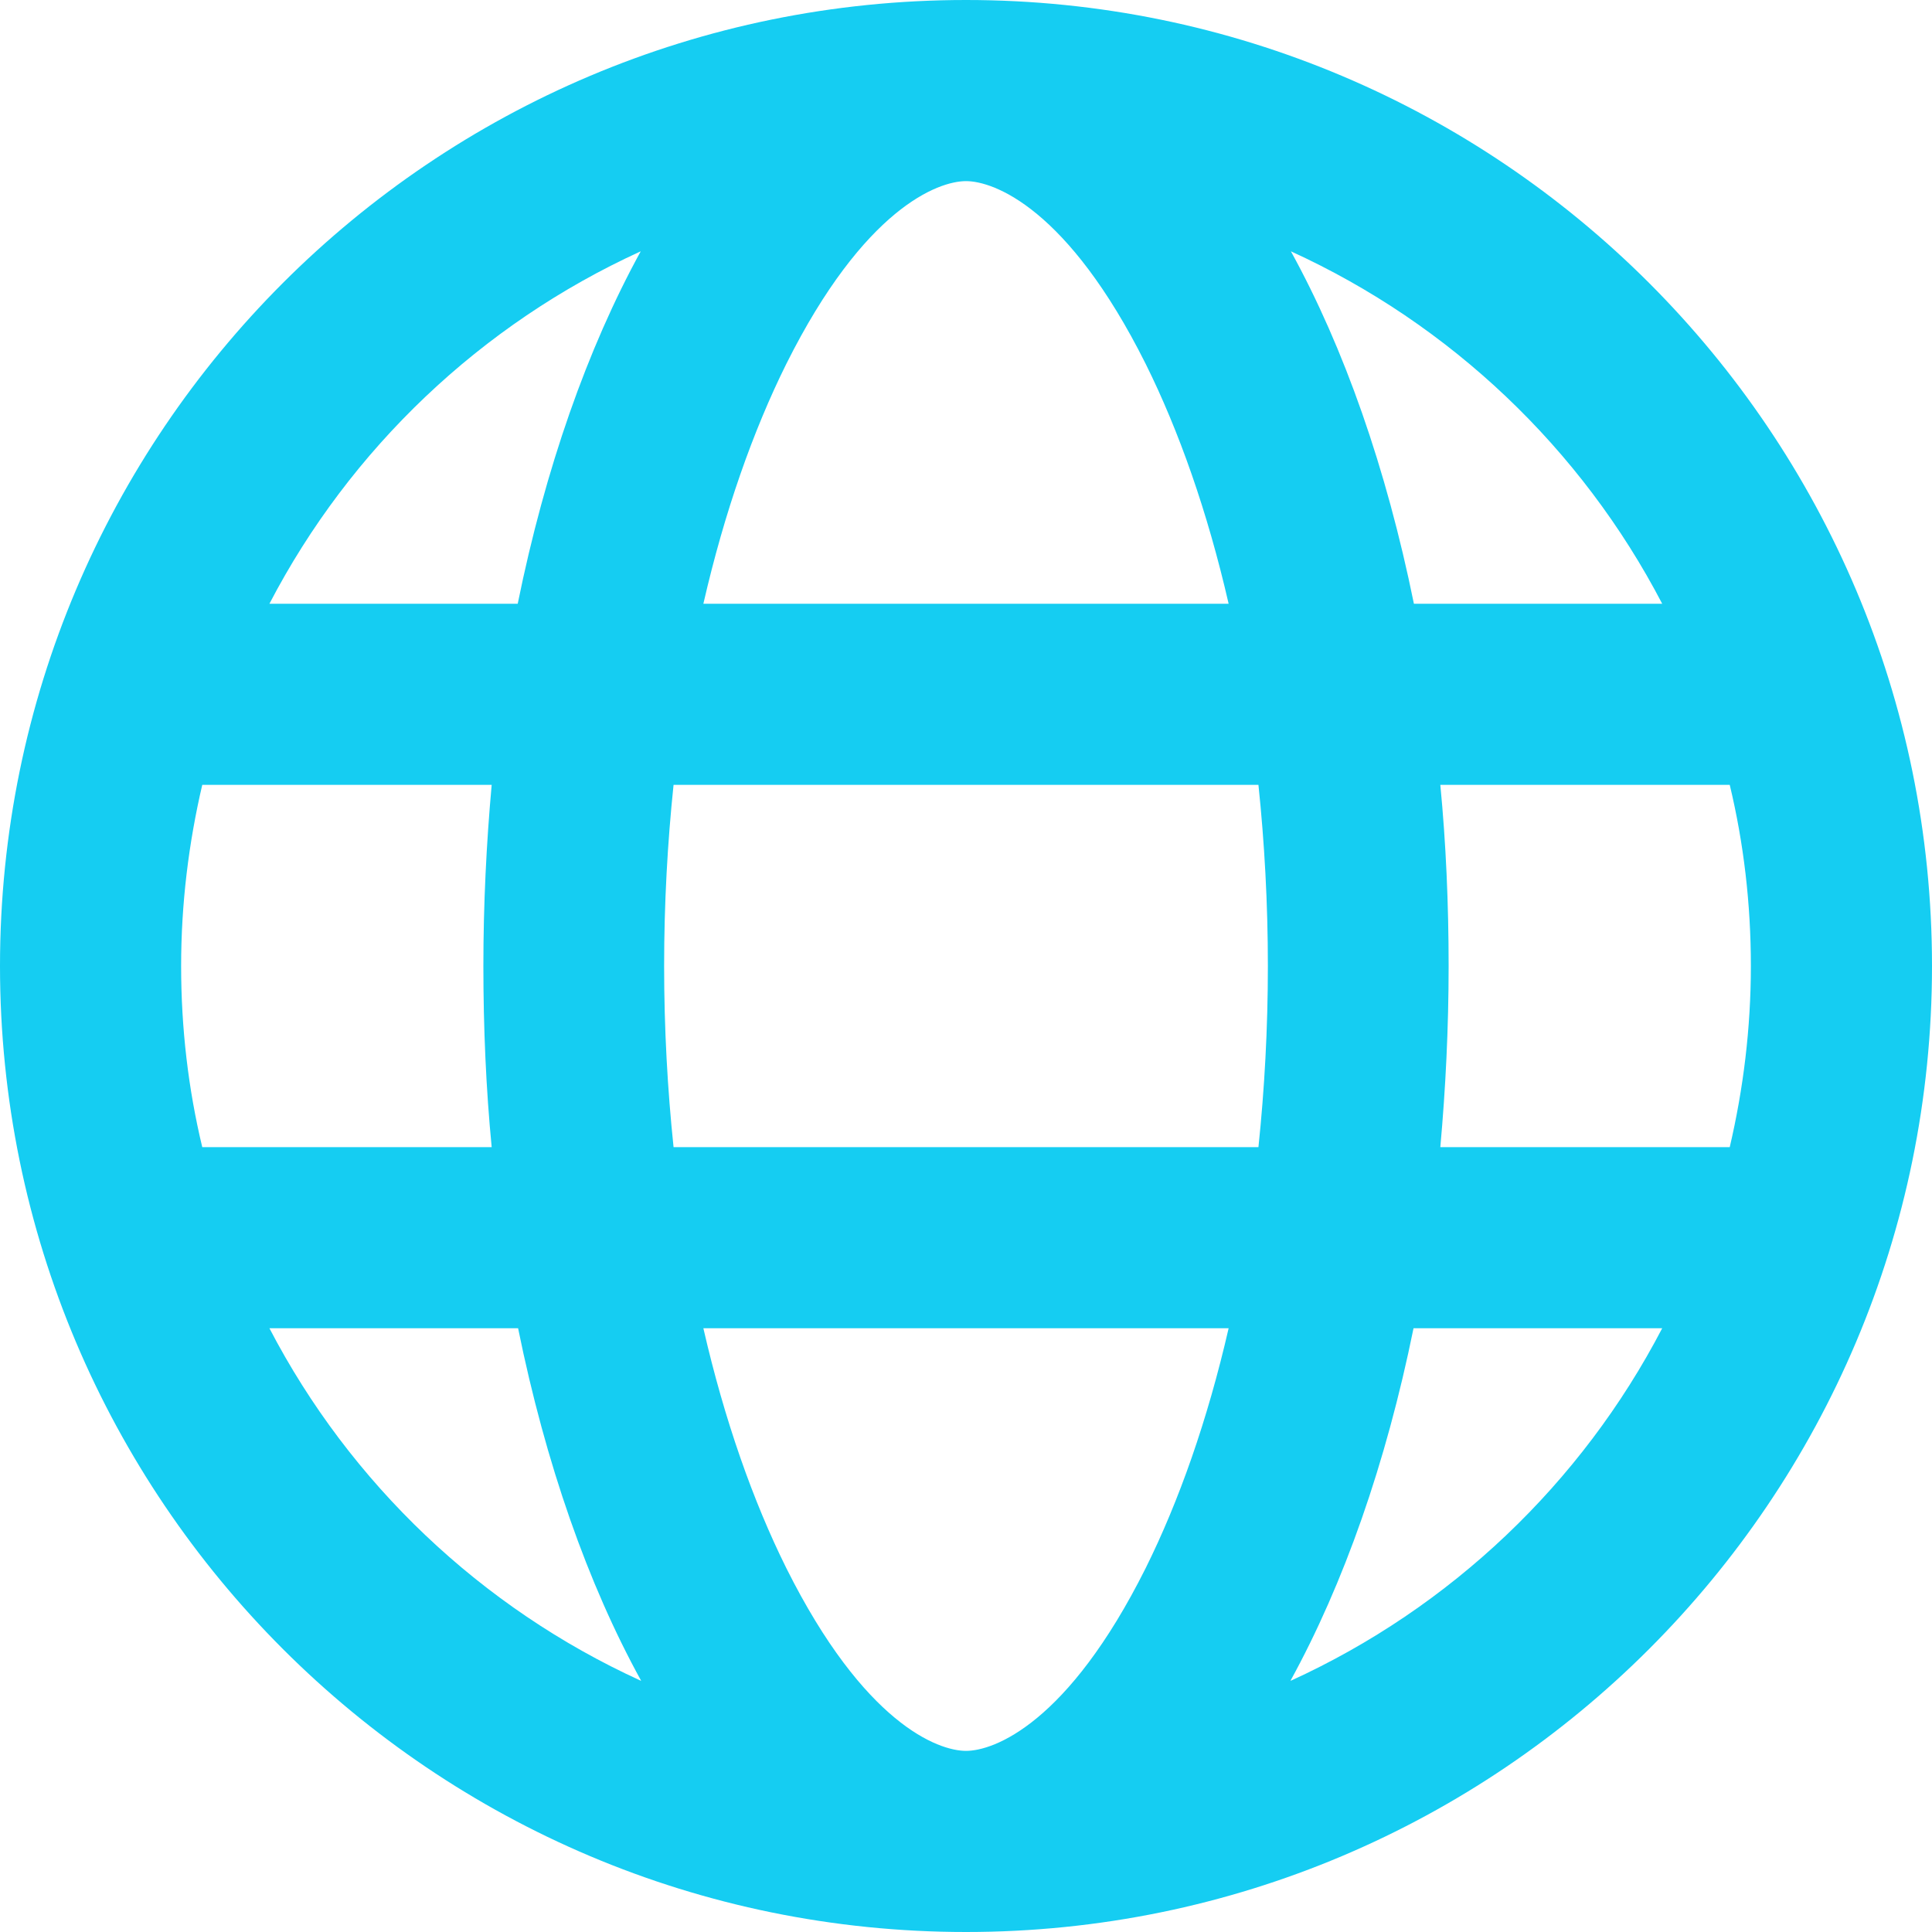
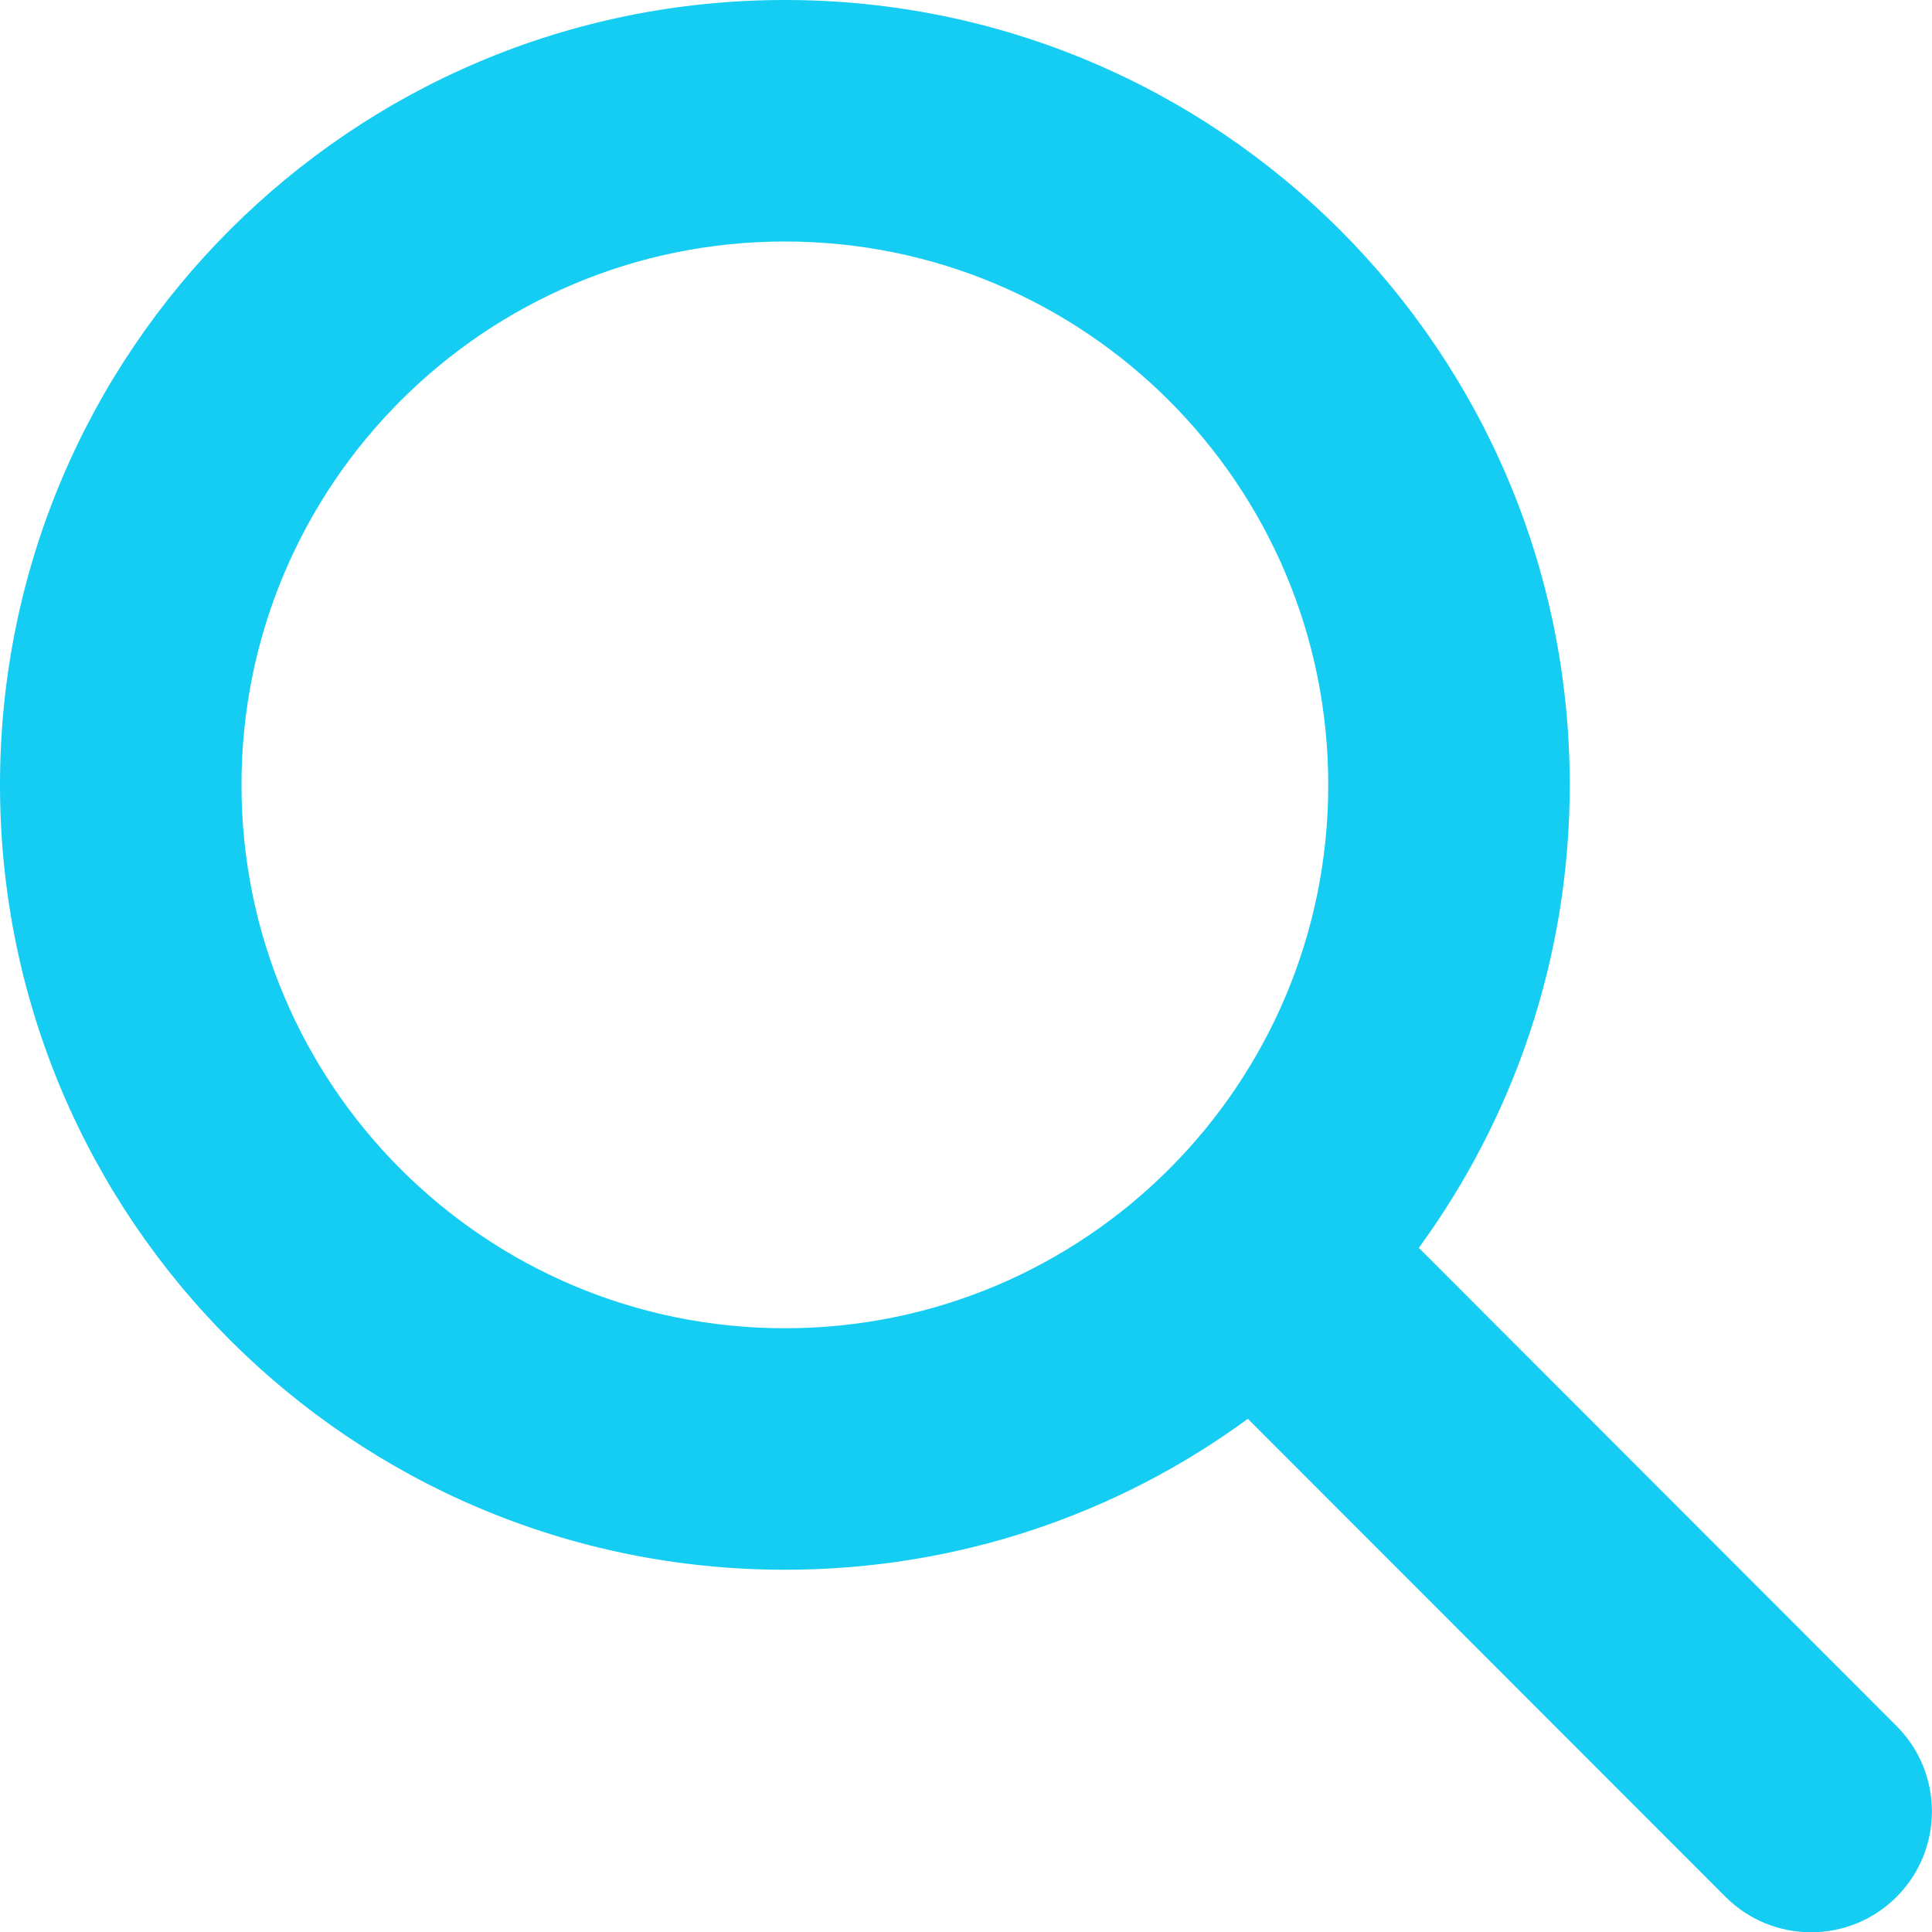
<svg xmlns="http://www.w3.org/2000/svg" viewBox="0 0 512 512">
-   <path fill="#15cdf2" d="M256 464c7.4 0 27-7.2 47.6-48.4c8.8-17.7 16.4-39.2 22-63.6l-139.2 0c5.6 24.4 13.2 45.9 22 63.6C229 456.8 248.6 464 256 464zM178.5 304l155 0c1.6-15.3 2.5-31.4 2.5-48s-.9-32.7-2.5-48l-155 0c-1.6 15.3-2.5 31.4-2.5 48s.9 32.7 2.5 48zm7.9-144l139.2 0c-5.6-24.4-13.2-45.9-22-63.6C283 55.2 263.4 48 256 48s-27 7.2-47.6 48.4c-8.8 17.7-16.4 39.2-22 63.6zm195.3 48c1.5 15.5 2.2 31.6 2.2 48s-.8 32.5-2.2 48l76.7 0c3.6-15.4 5.6-31.5 5.6-48s-1.9-32.6-5.6-48l-76.7 0zm58.8-48c-21.4-41.1-56.1-74.1-98.4-93.4c14.1 25.6 25.3 57.5 32.6 93.4l65.9 0zm-303.3 0c7.3-35.9 18.5-67.7 32.6-93.4c-42.3 19.3-77 52.3-98.4 93.4l65.9 0zM53.6 208c-3.6 15.4-5.6 31.5-5.6 48s1.9 32.6 5.6 48l76.7 0c-1.5-15.5-2.2-31.6-2.2-48s.8-32.5 2.2-48l-76.7 0zM342.1 445.4c42.3-19.3 77-52.3 98.4-93.4l-65.9 0c-7.3 35.9-18.5 67.7-32.6 93.4zm-172.2 0c-14.1-25.6-25.3-57.5-32.6-93.4l-65.9 0c21.4 41.1 56.1 74.1 98.4 93.4zM256 512A256 256 0 1 1 256 0a256 256 0 1 1 0 512z" />
+   <path fill="#15cdf2" d="M416 208c0 45.9-14.9 88.3-40 122.7L502.6 457.4c12.5 12.5 12.5 32.8 0 45.3s-32.8 12.5-45.3 0L330.7 376c-34.4 25.2-76.8 40-122.7 40C93.1 416 0 322.9 0 208S93.1 0 208 0S416 93.1 416 208zM208 352a144 144 0 1 0 0-288 144 144 0 1 0 0 288z" />
</svg>
